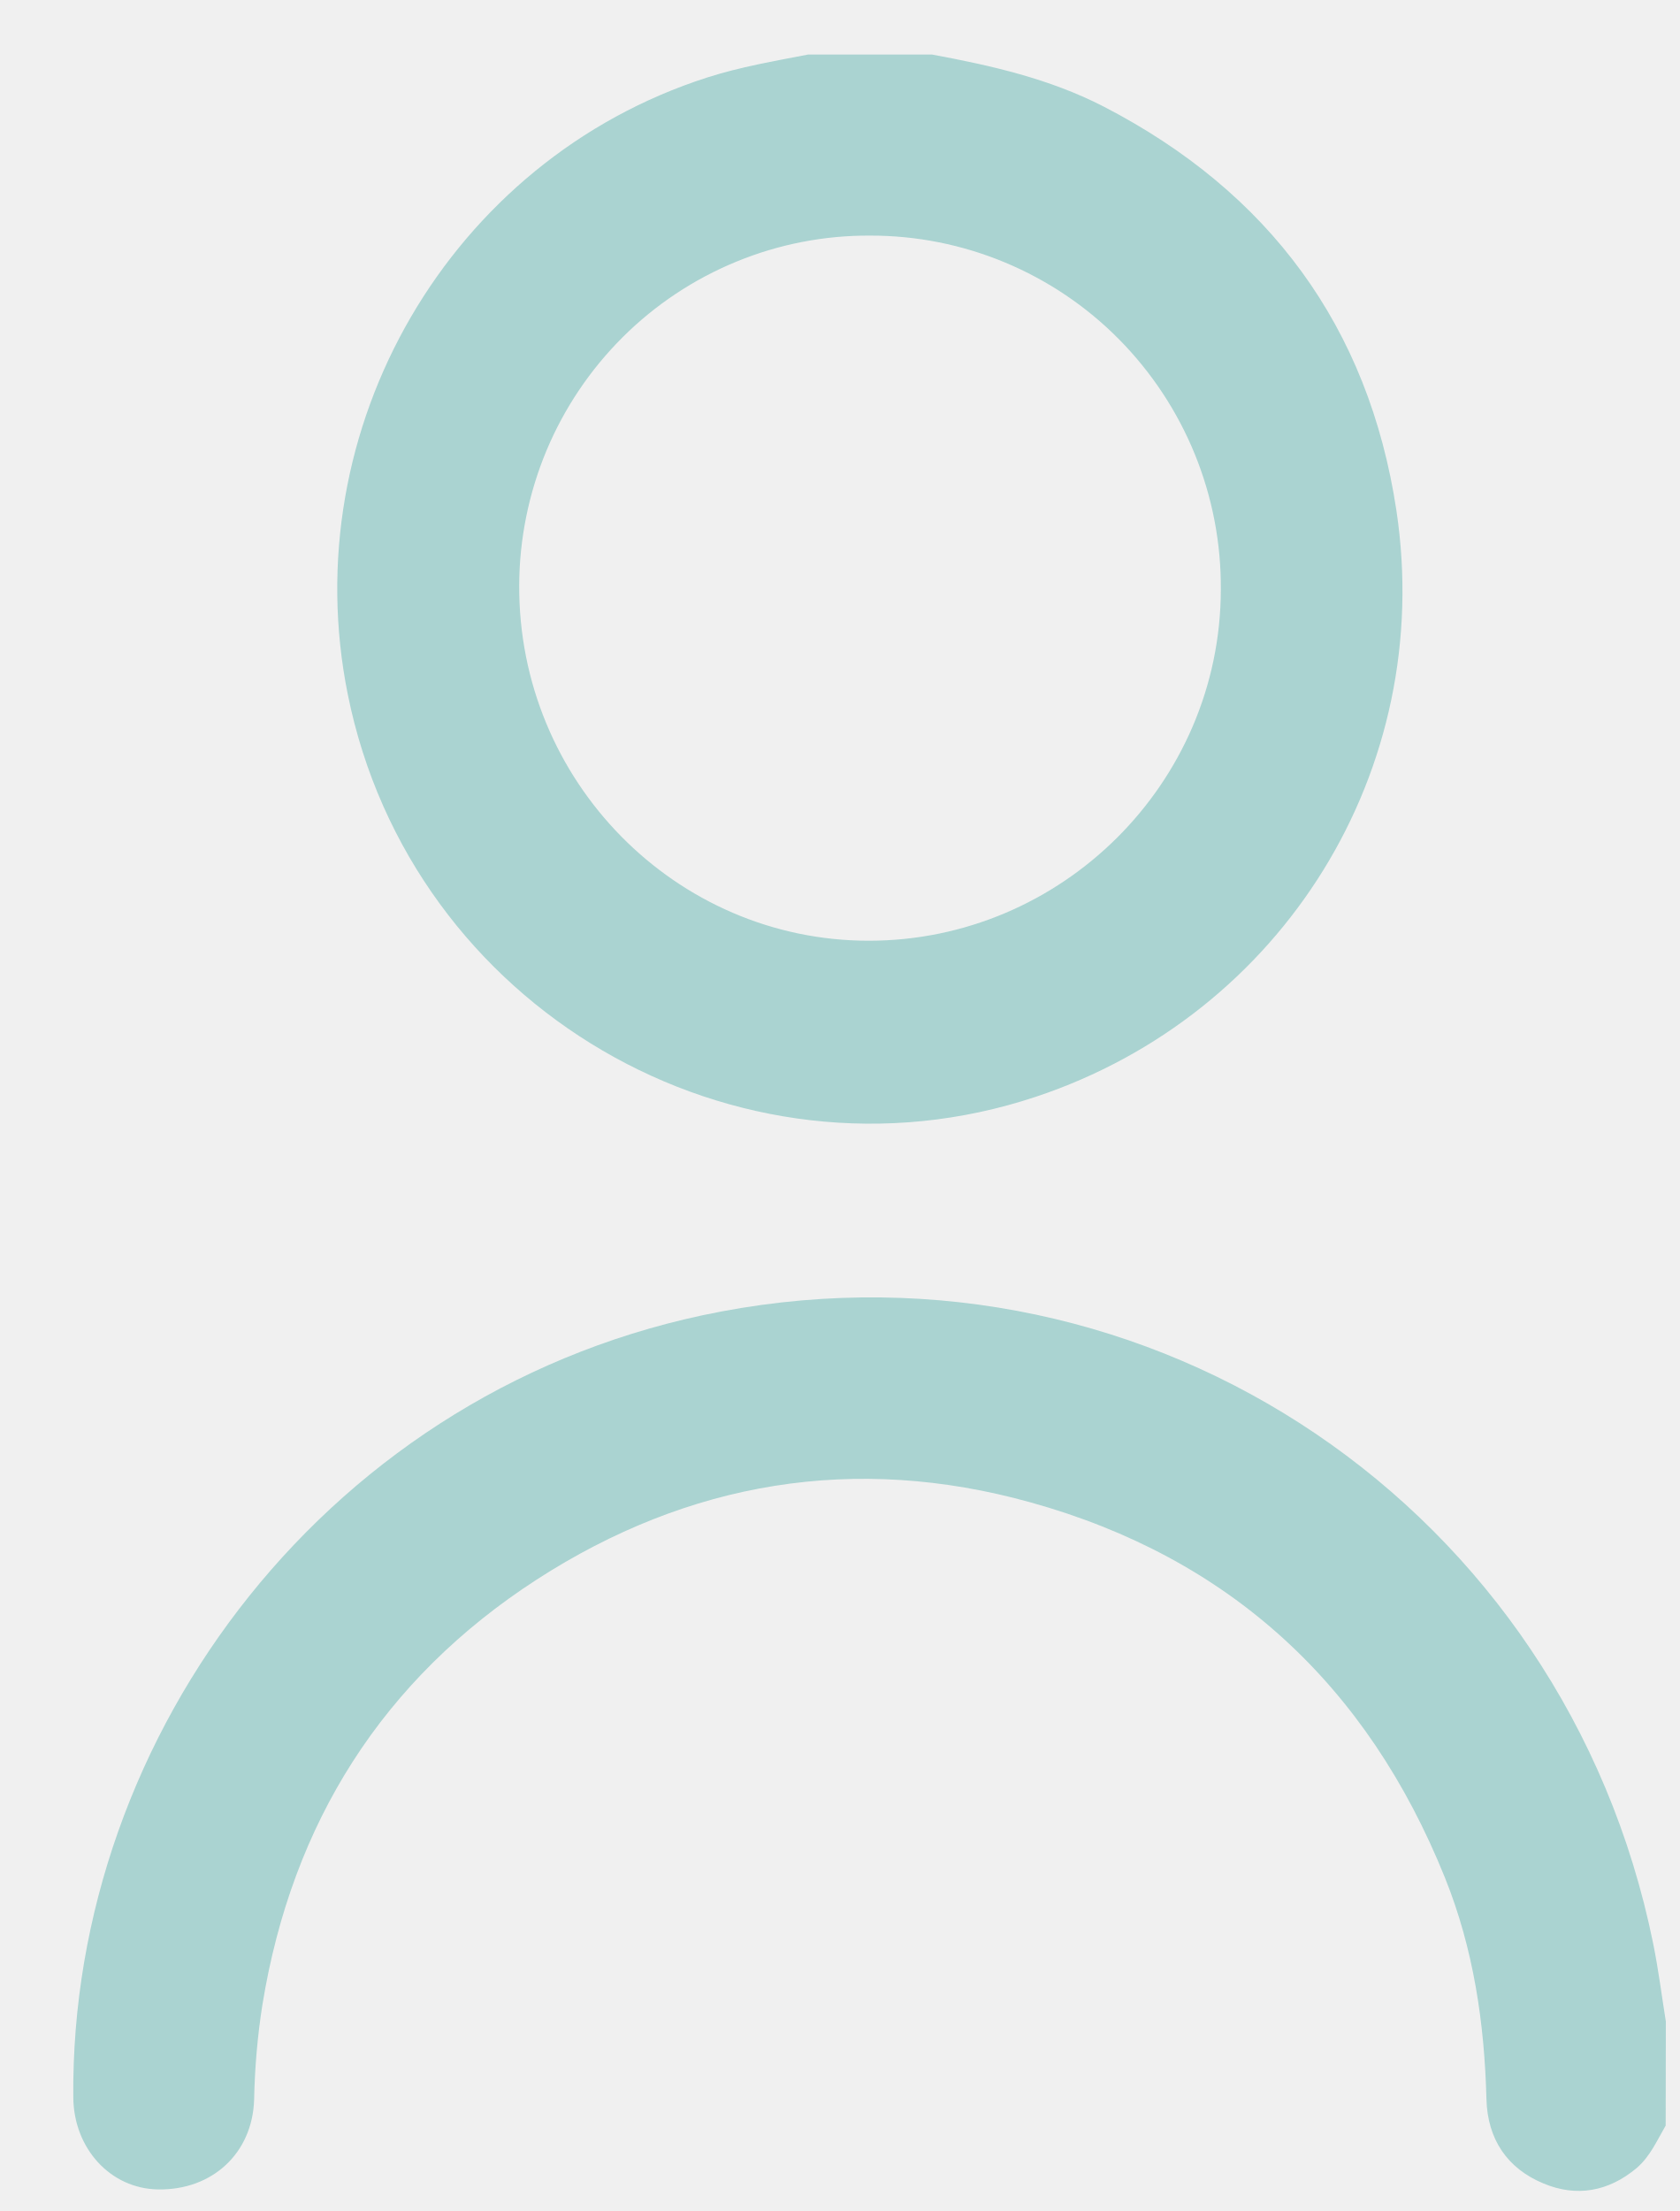
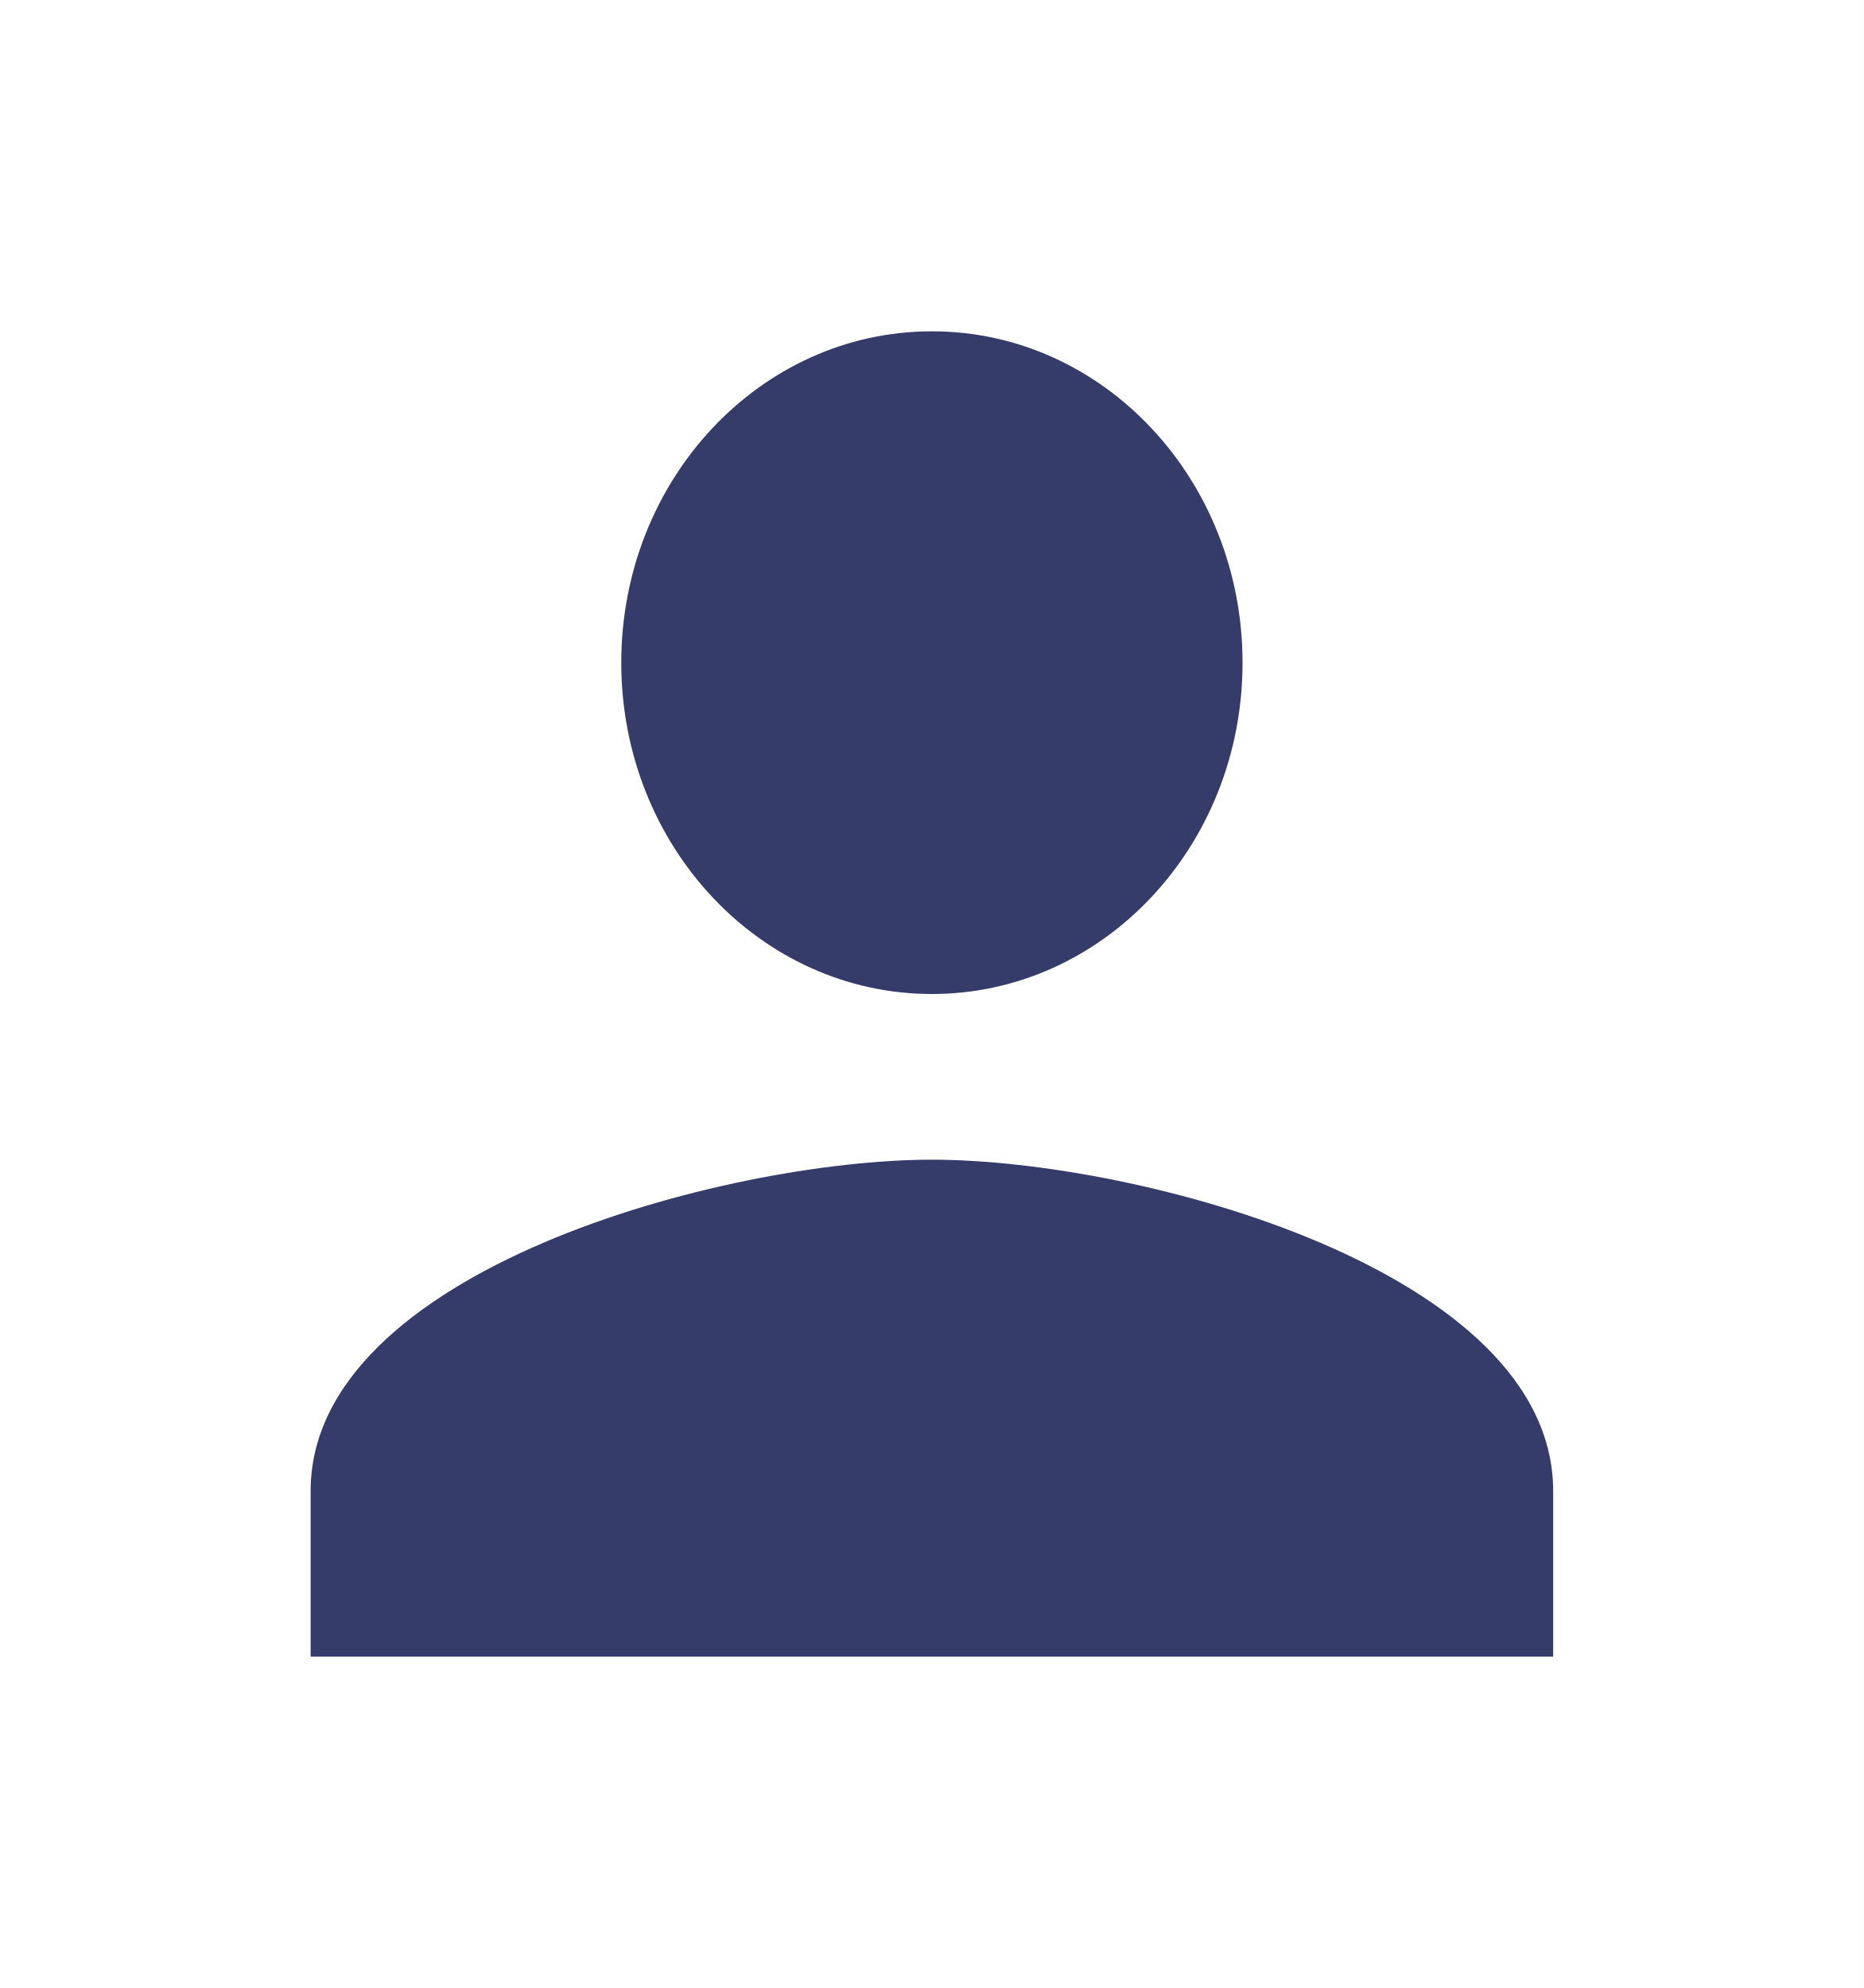
- <svg xmlns="http://www.w3.org/2000/svg" width="19" height="25" viewBox="0 0 19 25" fill="none">
-   <path d="M10.543 0.617C11.211 0.741 11.87 0.89 12.482 1.205C14.35 2.17 15.48 3.694 15.793 5.774C16.233 8.707 14.506 11.472 11.716 12.401C8.312 13.534 4.648 11.393 3.934 7.855C3.325 4.84 5.09 1.808 7.999 0.876C8.37 0.757 8.755 0.691 9.137 0.617H10.543ZM9.824 10.637C12.011 10.637 13.803 8.852 13.807 6.668C13.811 6.143 13.711 5.622 13.513 5.136C13.315 4.65 13.023 4.208 12.654 3.835C12.286 3.463 11.847 3.168 11.364 2.967C10.881 2.766 10.364 2.663 9.841 2.664C9.322 2.661 8.808 2.761 8.327 2.959C7.847 3.156 7.41 3.446 7.041 3.814C6.673 4.181 6.38 4.617 6.179 5.098C5.979 5.579 5.874 6.095 5.872 6.616C5.861 8.832 7.642 10.636 9.824 10.637Z" fill="#AAD3D1" />
-   <path d="M18.838 24.034C18.74 24.203 18.662 24.384 18.509 24.515C18.191 24.781 17.829 24.845 17.457 24.689C17.047 24.52 16.823 24.189 16.811 23.736C16.789 22.874 16.664 22.031 16.341 21.23C15.464 19.051 13.907 17.612 11.65 16.986C9.669 16.436 7.789 16.75 6.069 17.861C4.33 18.987 3.303 20.61 2.968 22.666C2.912 23.022 2.881 23.382 2.874 23.742C2.855 24.346 2.401 24.767 1.786 24.756C1.249 24.747 0.835 24.294 0.829 23.718C0.79 19.598 3.742 15.665 8.153 14.83C13.028 13.908 17.697 17.049 18.697 21.978C18.756 22.269 18.793 22.564 18.84 22.858L18.838 24.034Z" fill="#AAD3D1" />
+ <svg xmlns="http://www.w3.org/2000/svg" width="30" height="32" viewBox="0 0 30 32" fill="none">
+   <rect width="30" height="32" fill="white" />
+   <path fill-rule="evenodd" clip-rule="evenodd" d="M20 10.667C20 13.613 17.762 16 15 16C12.238 16 10 13.613 10 10.667C10 7.72 12.238 5.333 15 5.333C17.762 5.333 20 7.72 20 10.667ZM5 24C5 20.453 11.662 18.667 15 18.667C18.337 18.667 25 20.453 25 24V26.667H5V24Z" fill="#353C69" />
</svg>
